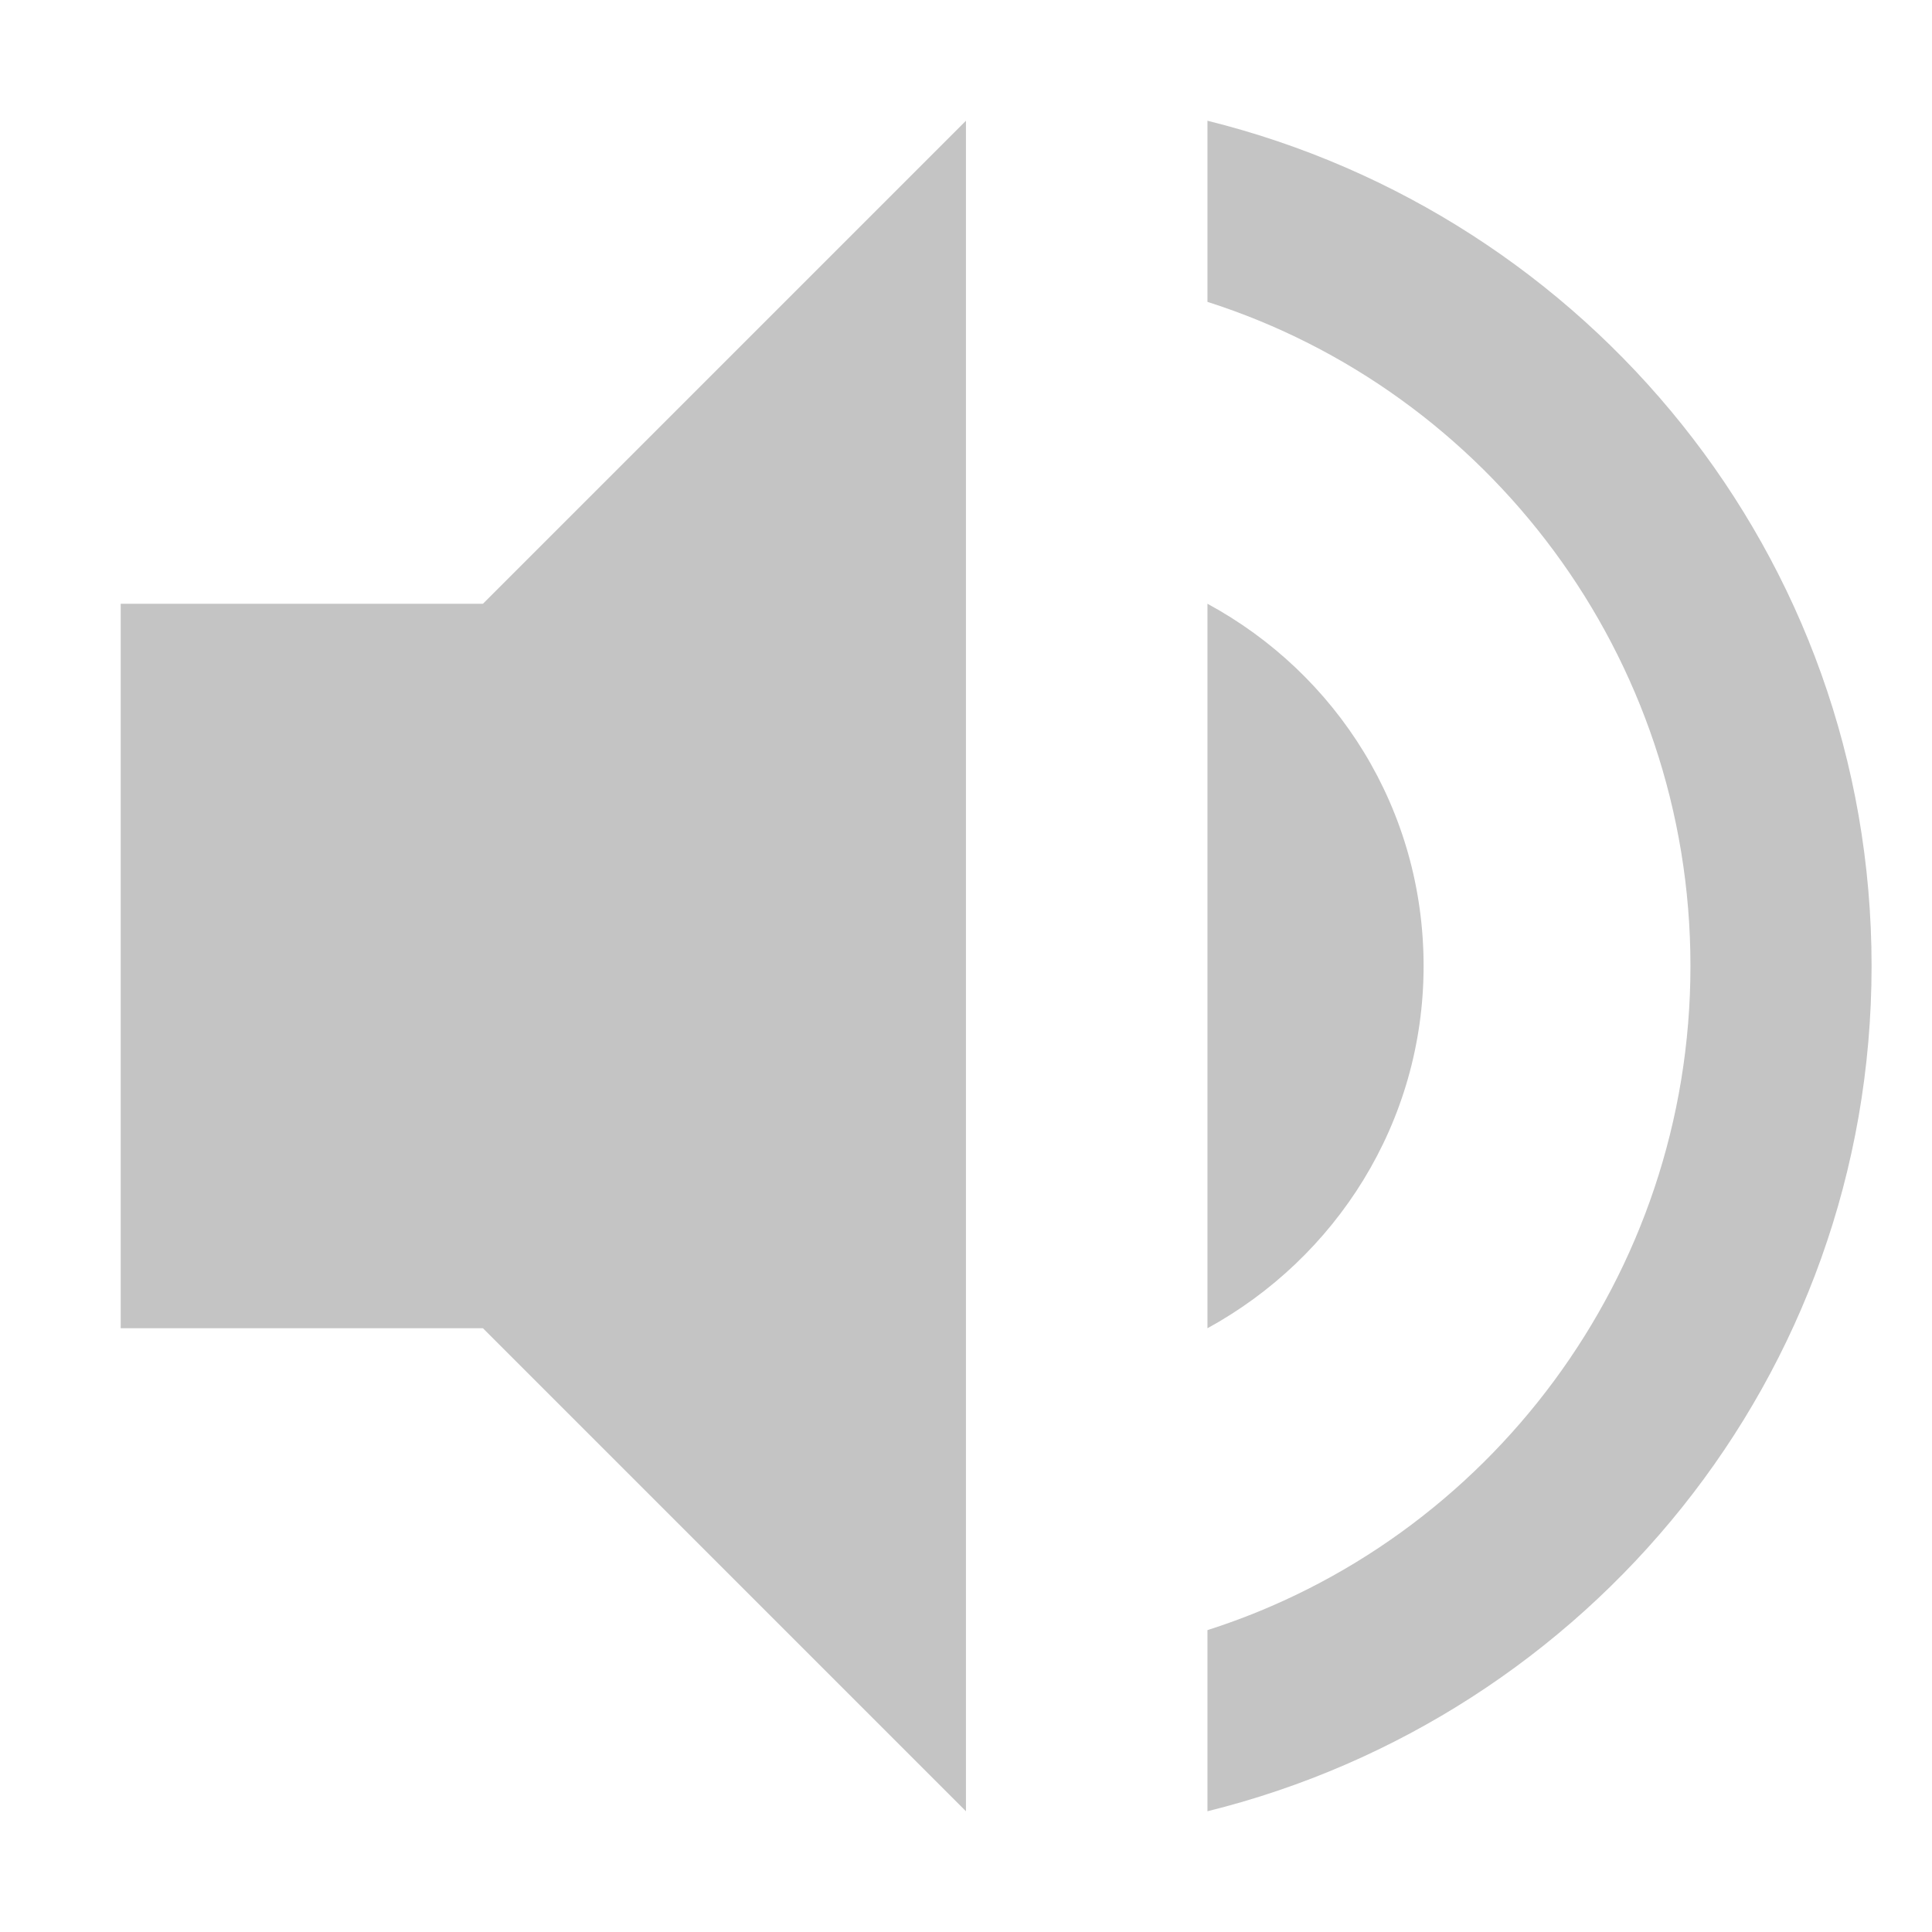
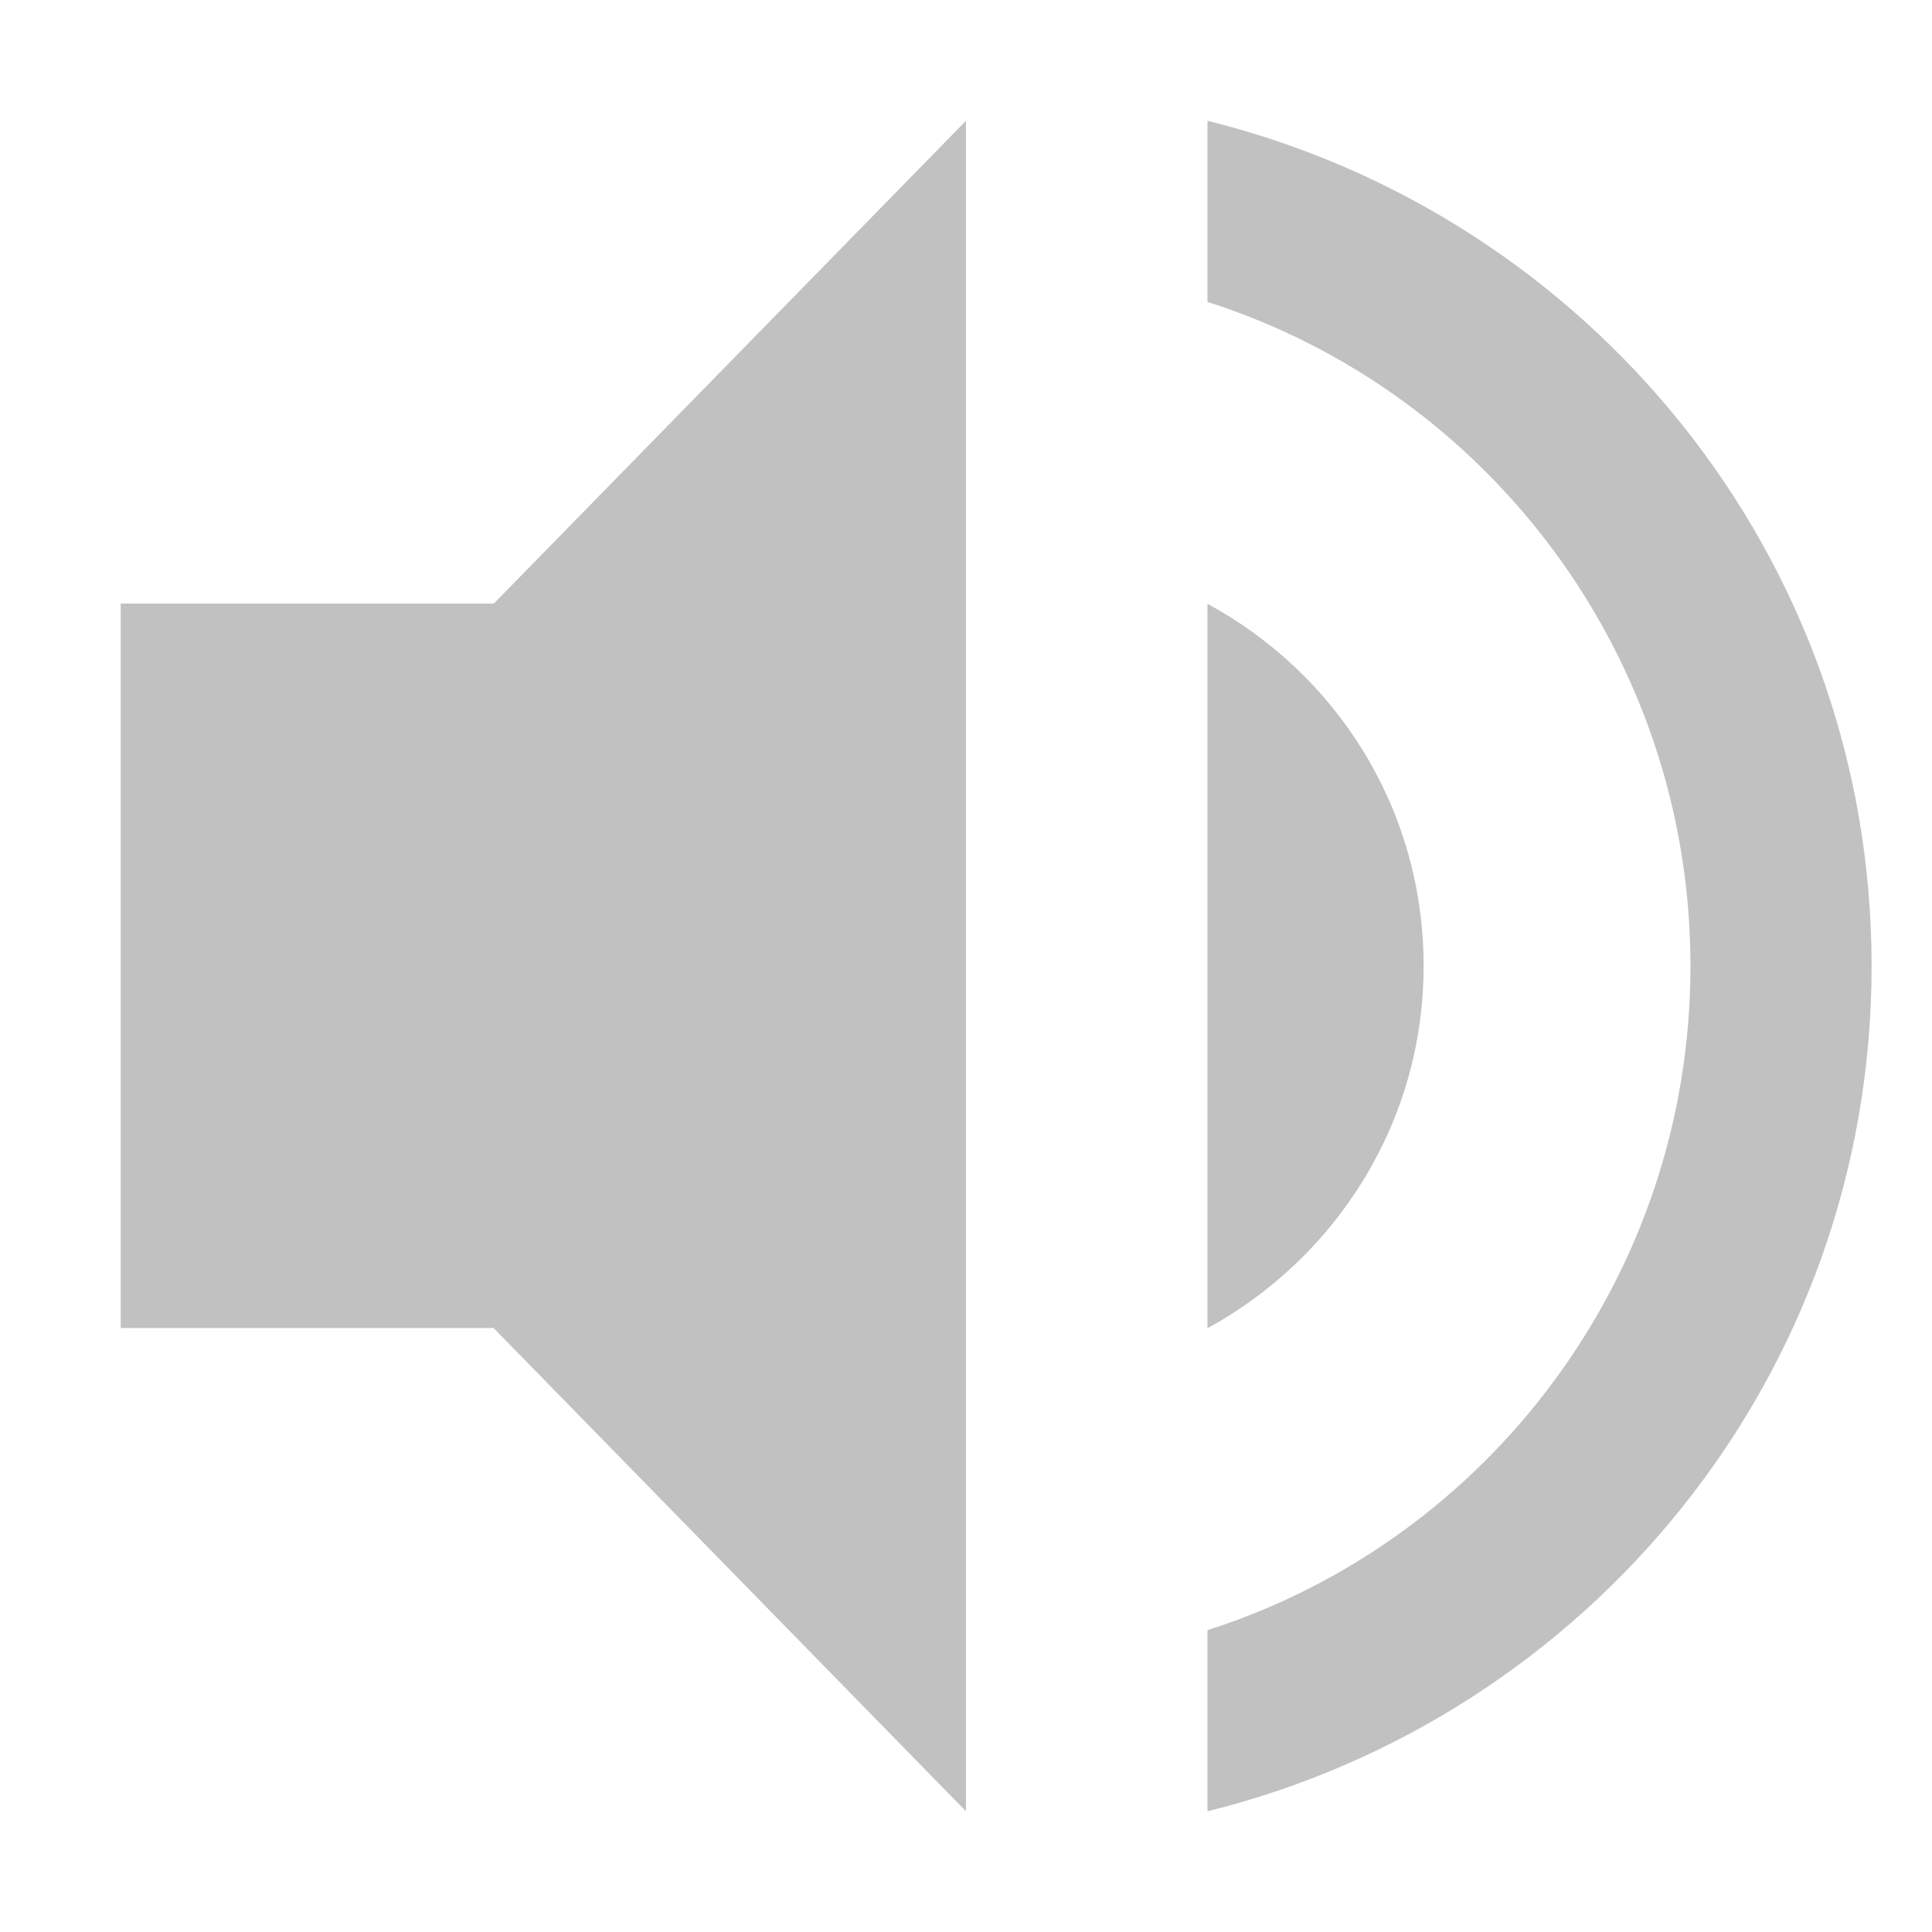
<svg xmlns="http://www.w3.org/2000/svg" xmlns:ns1="http://www.openswatchbook.org/uri/2009/osb" height="16" id="svg7384" style="enable-background:new" version="1.1" width="16">
  <defs id="defs7386">
    <linearGradient id="linearGradient6882" ns1:paint="solid">
      <stop id="stop6884" offset="0" style="stop-color:#555555;stop-opacity:1;" />
    </linearGradient>
    <linearGradient id="linearGradient5606" ns1:paint="solid">
      <stop id="stop5608" offset="0" style="stop-color:#000000;stop-opacity:1;" />
    </linearGradient>
    <filter id="filter7554" style="color-interpolation-filters:sRGB">
      <feBlend id="feBlend7556" in2="BackgroundImage" mode="darken" />
    </filter>
  </defs>
-   <g id="layer9" style="display:inline" transform="translate(-325.0004,475)">
-     <path d="m 326,-470 0,6 3,0 4,4 0,-14 -4,4 z" id="path5105" style="opacity:0.35;fill:#555555;fill-opacity:1;stroke:none" />
-     <path d="m 335,-474 0,1.5 c 2.32,0.74 4,2.93 4,5.5 0,2.57 -1.68,4.76 -4,5.5 l 0,1.5 c 3.15,-0.78 5.5,-3.6 5.5,-7 0,-3.4 -2.35,-6.22 -5.5,-7 z" id="path5108" style="opacity:0.35;fill:#555555;fill-opacity:1;stroke:none" />
-     <path d="m 336.79,-467 c 0,-1.3 -0.72,-2.42 -1.79,-3 l 0,6 c 1.06,-0.58 1.79,-1.7 1.79,-3 z" id="path5110" style="opacity:0.35;fill:#555555;fill-opacity:1;stroke:none" />
+   <g id="layer9" style="display:inline" transform="translate(-425.0002,534.9983)">
+     <path d="m 433,-533.998 -3.91,3.998 -3.09,0 0,6 3.088,0 3.912,4.002 0,-14 z" id="path5105" style="opacity:0.35;fill:#4d4d4d;fill-opacity:1;stroke:none" />
+     <path d="m 435,-533.998 0,1.5 c 2.32,0.74 4,2.93 4,5.5 0,2.57 -1.68,4.76 -4,5.5 l 0,1.5 c 3.15,-0.78 5.5,-3.6 5.5,-7 0,-3.4 -2.35,-6.22 -5.5,-7 z" id="path5108" style="opacity:0.35;fill:#4d4d4d;fill-opacity:1;stroke:none" />
+     <path d="m 436.79,-526.998 c 0,-1.3 -0.72,-2.42 -1.79,-3 l 0,6 c 1.06,-0.58 1.79,-1.7 1.79,-3 z" id="path5110" style="opacity:0.35;fill:#4d4d4d;fill-opacity:1;stroke:none" />
  </g>
-   <g id="layer10" style="display:inline;filter:url(#filter7554)" transform="translate(-325.0004,475)" />
-   <g id="layer1" style="display:inline" transform="translate(-84.0002,-142)" />
-   <g id="layer14" style="display:inline" transform="translate(-325.0004,475)" />
-   <g id="layer15" style="display:inline" transform="translate(-325.0004,475)" />
-   <g id="g71291" style="display:inline" transform="translate(-325.0004,475)" />
-   <g id="layer2" style="display:inline" transform="translate(-84.0002,8)" />
-   <g id="layer12" style="display:inline" transform="translate(-325.0004,475)" />
+   <g id="layer10" style="display:inline;filter:url(#filter7554)" transform="translate(-425.0002,534.9983)" />
+   <g id="layer1" style="display:inline" transform="translate(-184,-82.00167)" />
+   <g id="layer14" style="display:inline" transform="translate(-425.0002,534.9983)" />
+   <g id="layer15" style="display:inline" transform="translate(-425.0002,534.9983)" />
+   <g id="g71291" style="display:inline" transform="translate(-425.0002,534.9983)" />
+   <g id="layer2" style="display:inline" transform="translate(-184,67.99833)" />
+   <g id="layer12" style="display:inline" transform="translate(-425.0002,534.9983)" />
</svg>
